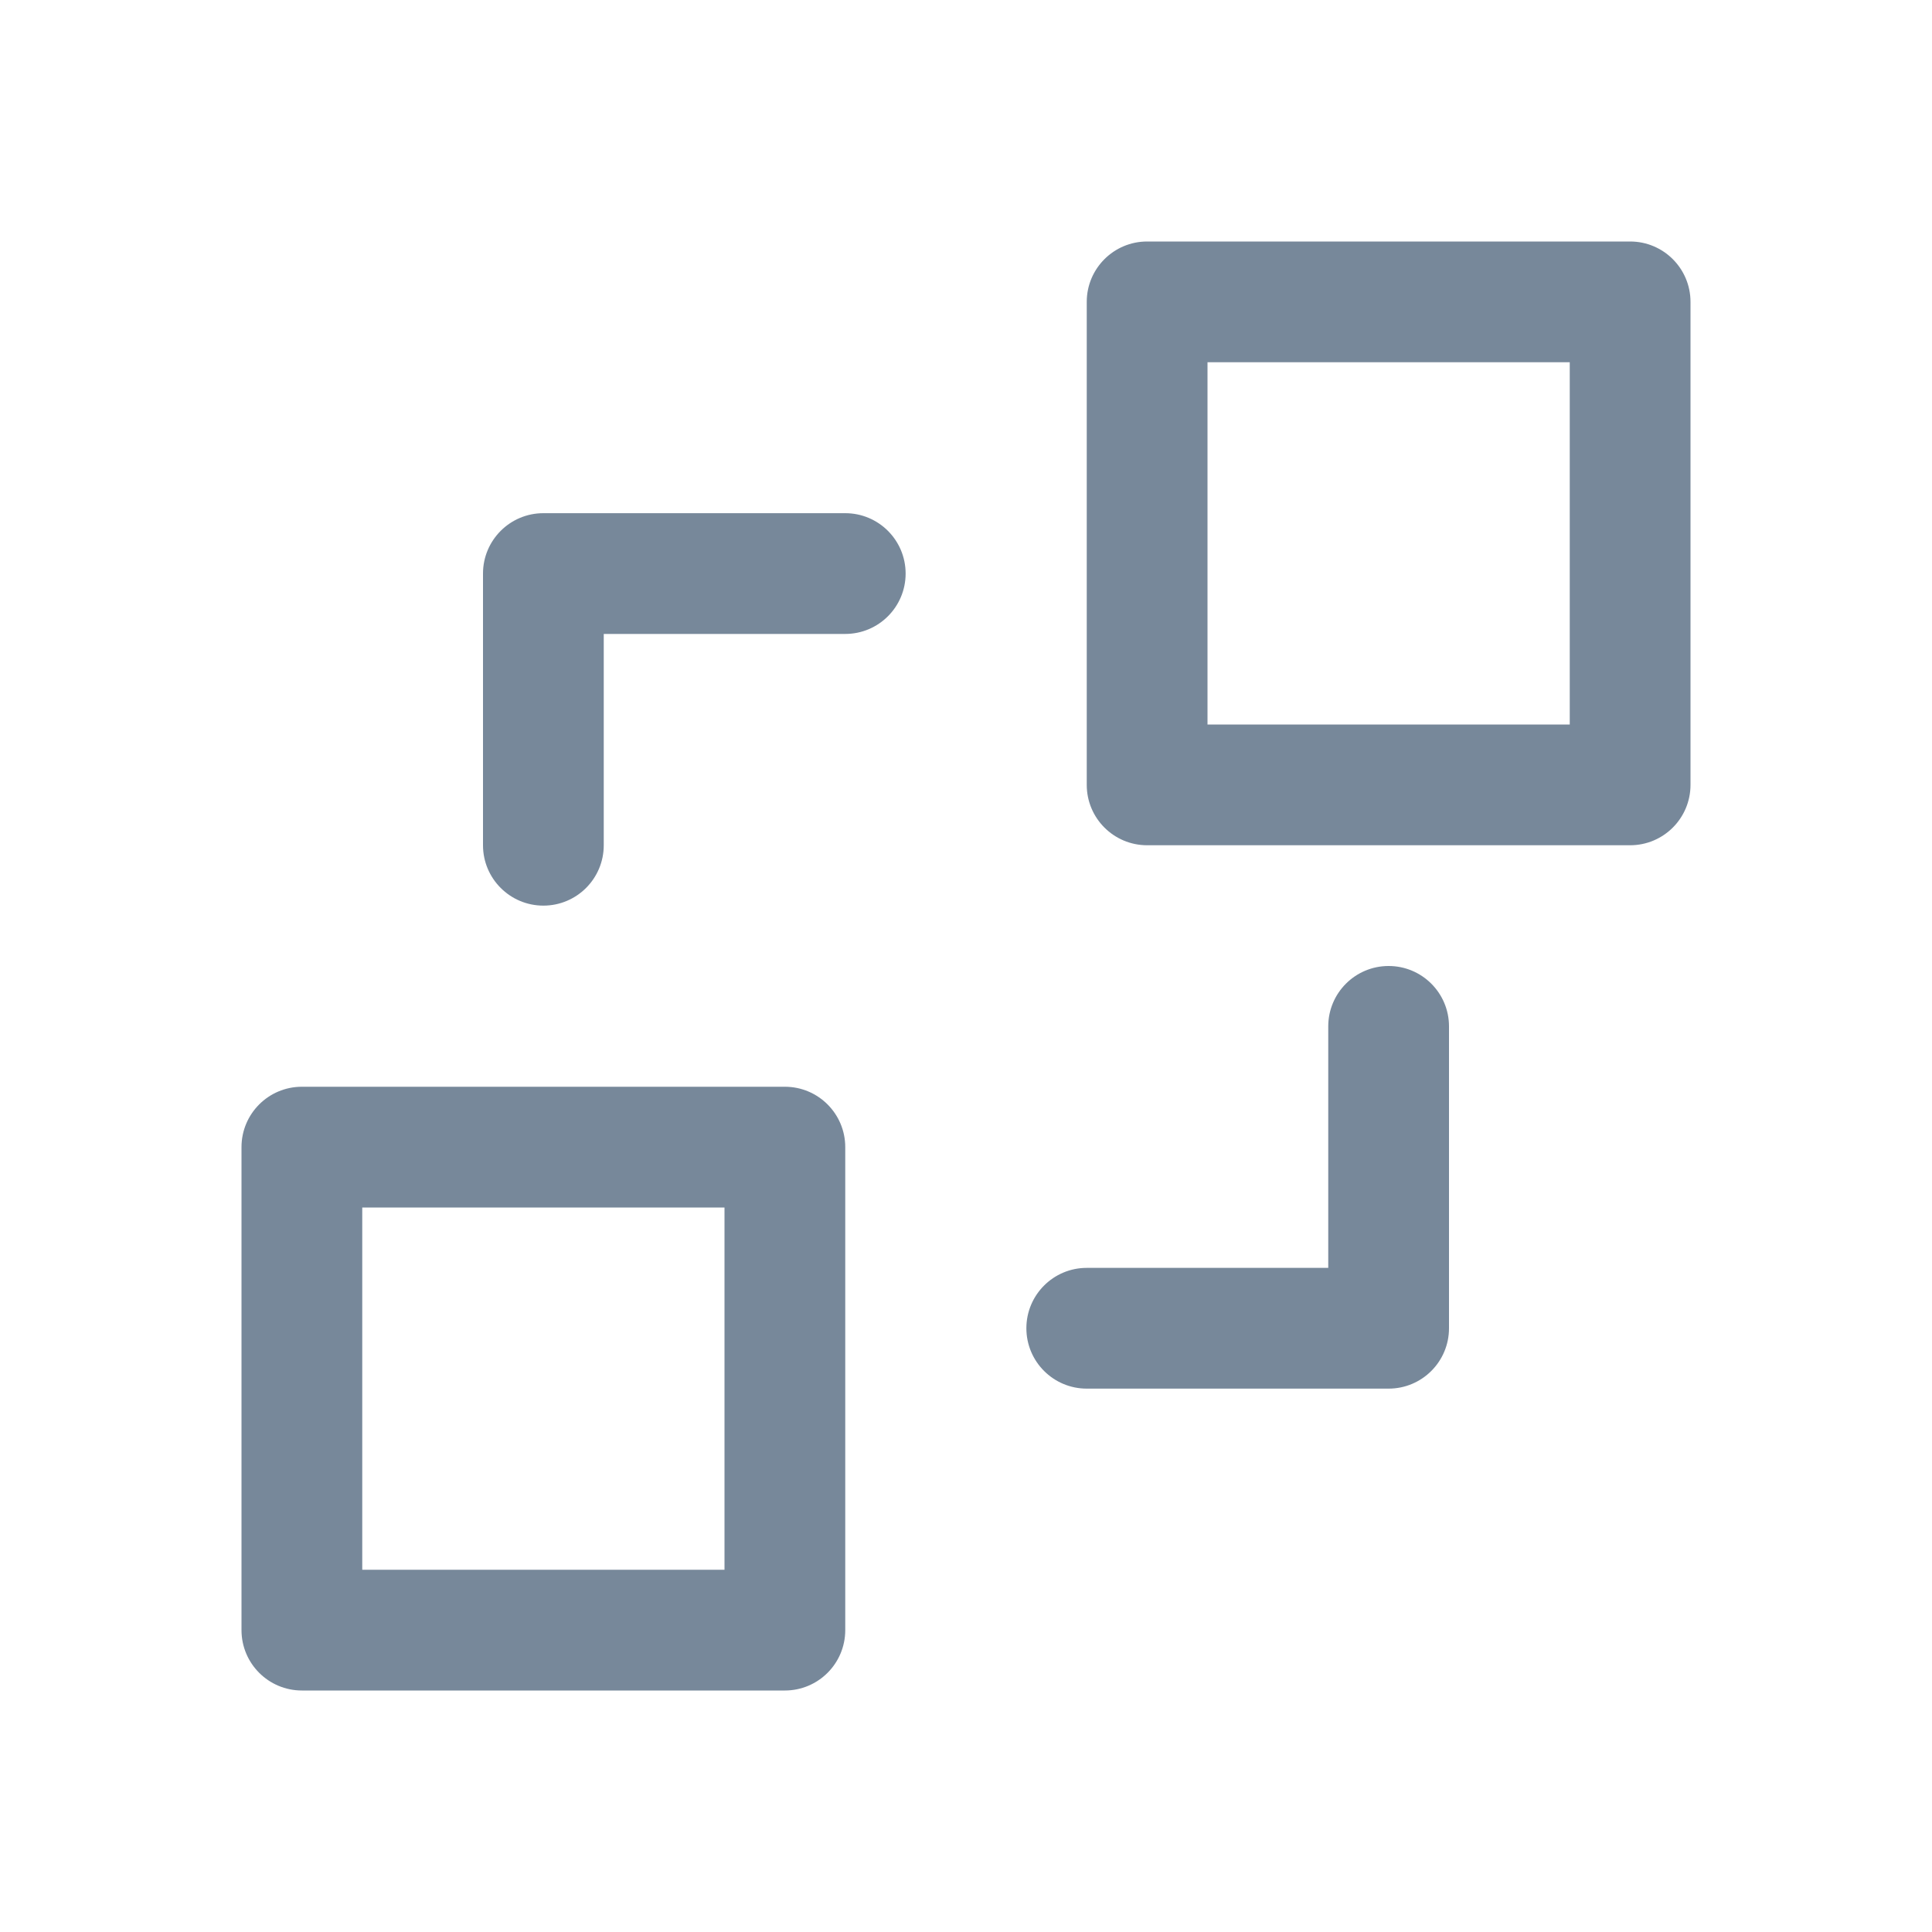
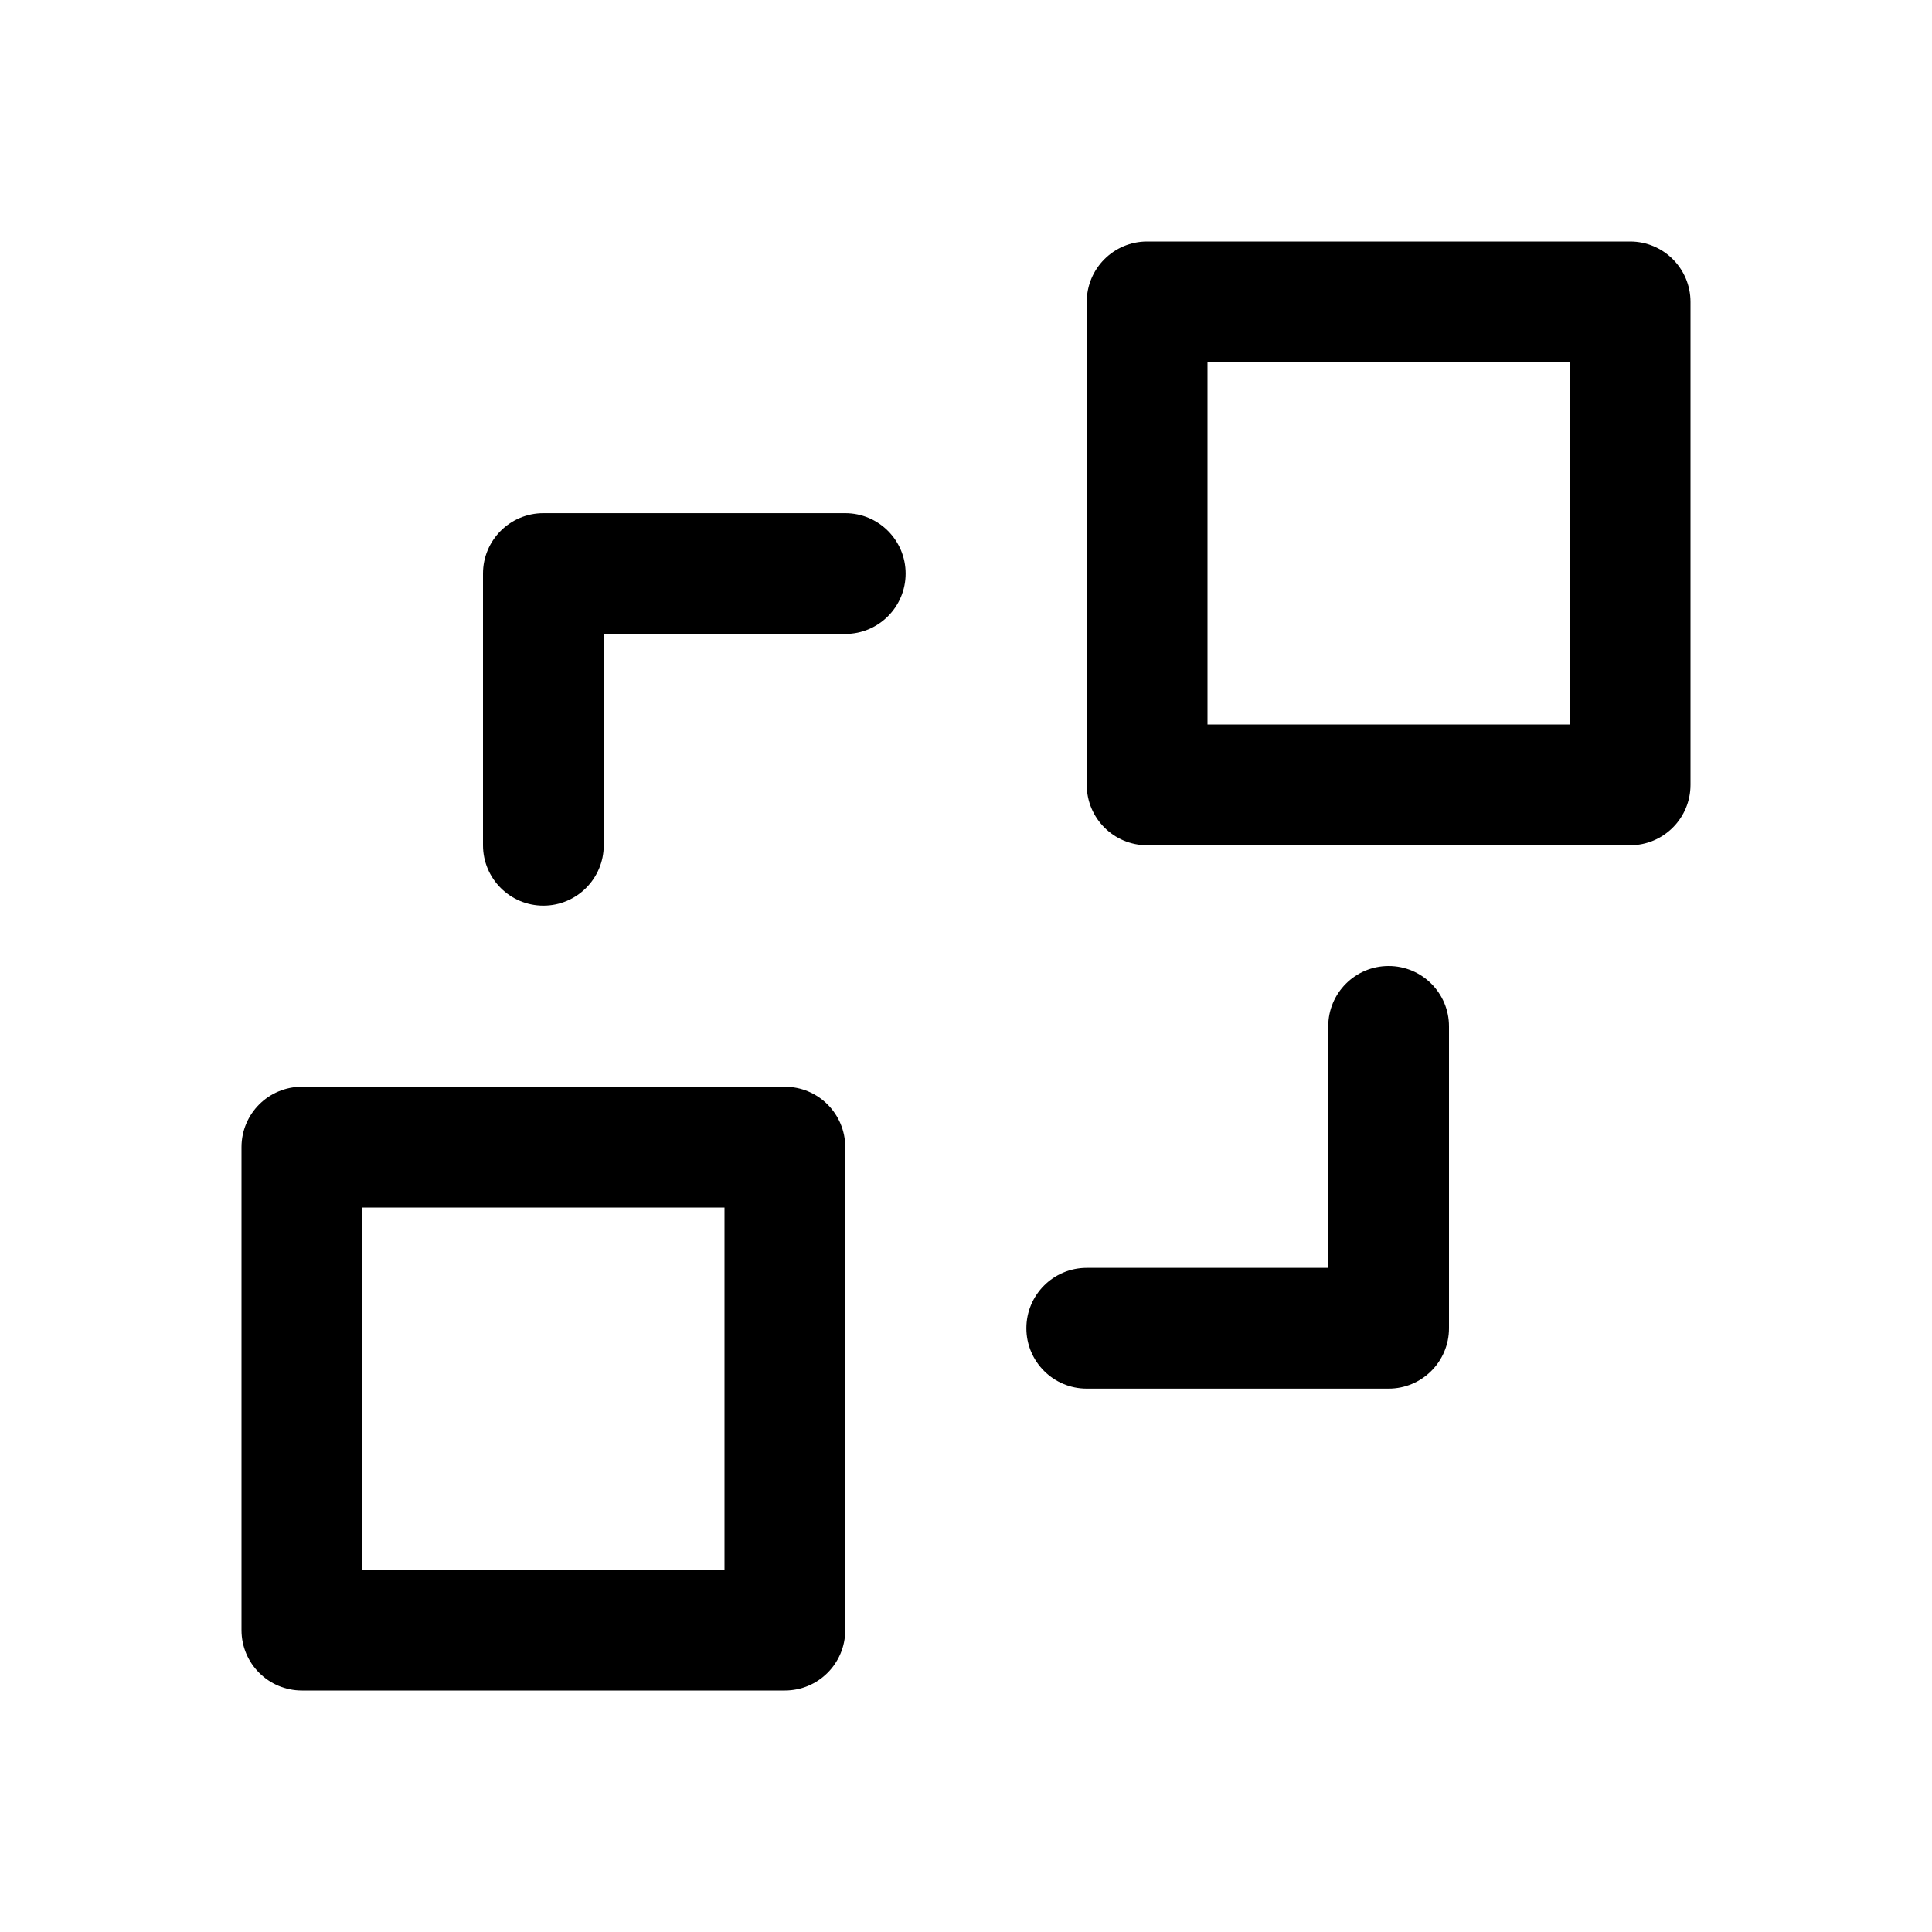
- <svg xmlns="http://www.w3.org/2000/svg" width="24" height="24" fill="none" viewBox="0 0 24 24">
-   <path fill="#77889A" fill-rule="evenodd" d="M4.5 19.5V15H9v4.5H4.5zM3.75 21a.75.75 0 01-.75-.75v-6a.75.75 0 01.75-.75h6a.75.75 0 01.75.75v6a.75.75 0 01-.75.75h-6zM15 9V4.5h4.5V9H15zm-.75 1.5a.75.75 0 01-.75-.75v-6a.75.75 0 01.75-.75h6a.75.75 0 01.75.75v6a.75.75 0 01-.75.75h-6zM6.75 11.25a.75.75 0 00.75-.75V7.875h3a.75.75 0 000-1.5H6.75a.75.75 0 00-.75.75V10.5c0 .414.336.75.75.75zM17.25 12a.75.75 0 00-.75.75v3h-3a.75.75 0 000 1.5h3.75a.75.75 0 00.75-.75v-3.75a.75.75 0 00-.75-.75z" clip-rule="evenodd" />
+ <svg xmlns="http://www.w3.org/2000/svg" width="24" height="24" viewBox="0 0 24 24">
+   <path fill-rule="evenodd" d="M4.5 19.5V15H9v4.5H4.5zM3.75 21a.75.75 0 01-.75-.75v-6a.75.75 0 01.75-.75h6a.75.75 0 01.75.75v6a.75.75 0 01-.75.75h-6zM15 9V4.5h4.5V9H15zm-.75 1.5a.75.75 0 01-.75-.75v-6a.75.75 0 01.75-.75h6a.75.75 0 01.75.75v6a.75.75 0 01-.75.75h-6zM6.75 11.25a.75.75 0 00.75-.75V7.875h3a.75.75 0 000-1.5H6.75a.75.75 0 00-.75.75V10.5c0 .414.336.75.75.75zM17.25 12a.75.75 0 00-.75.75v3h-3a.75.75 0 000 1.5h3.75a.75.75 0 00.75-.75v-3.75a.75.75 0 00-.75-.75z" clip-rule="evenodd" />
</svg>
